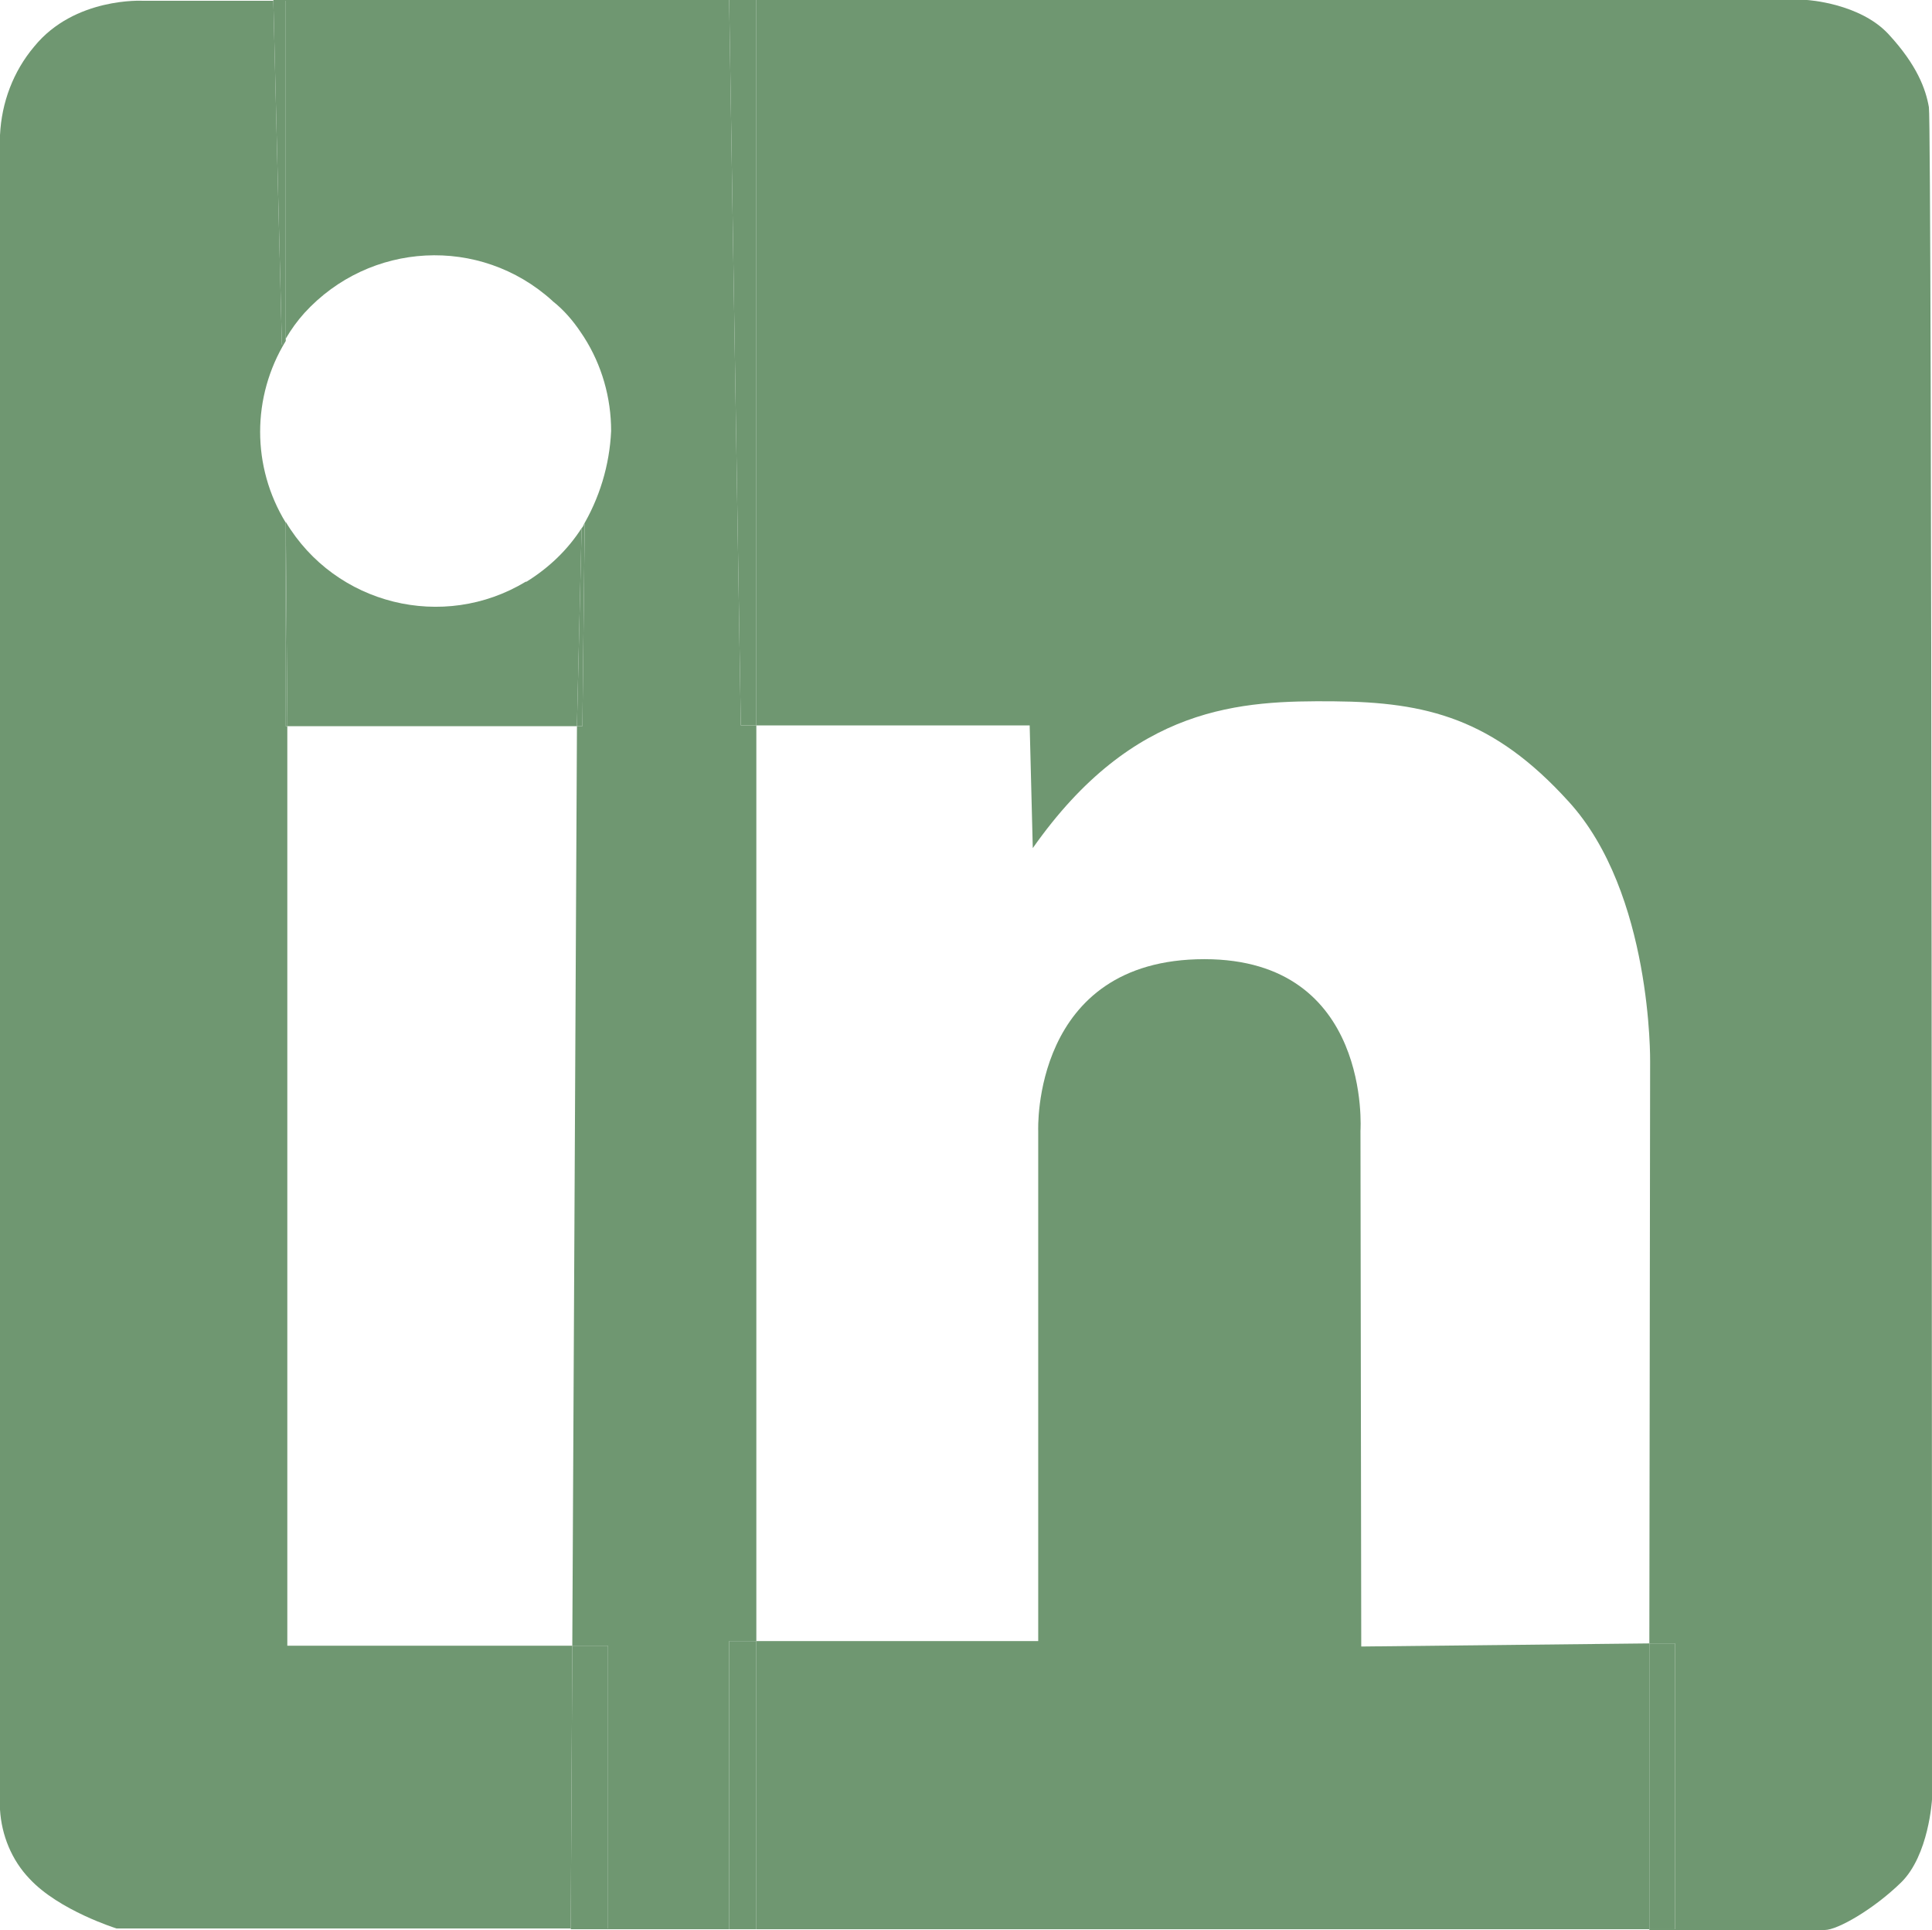
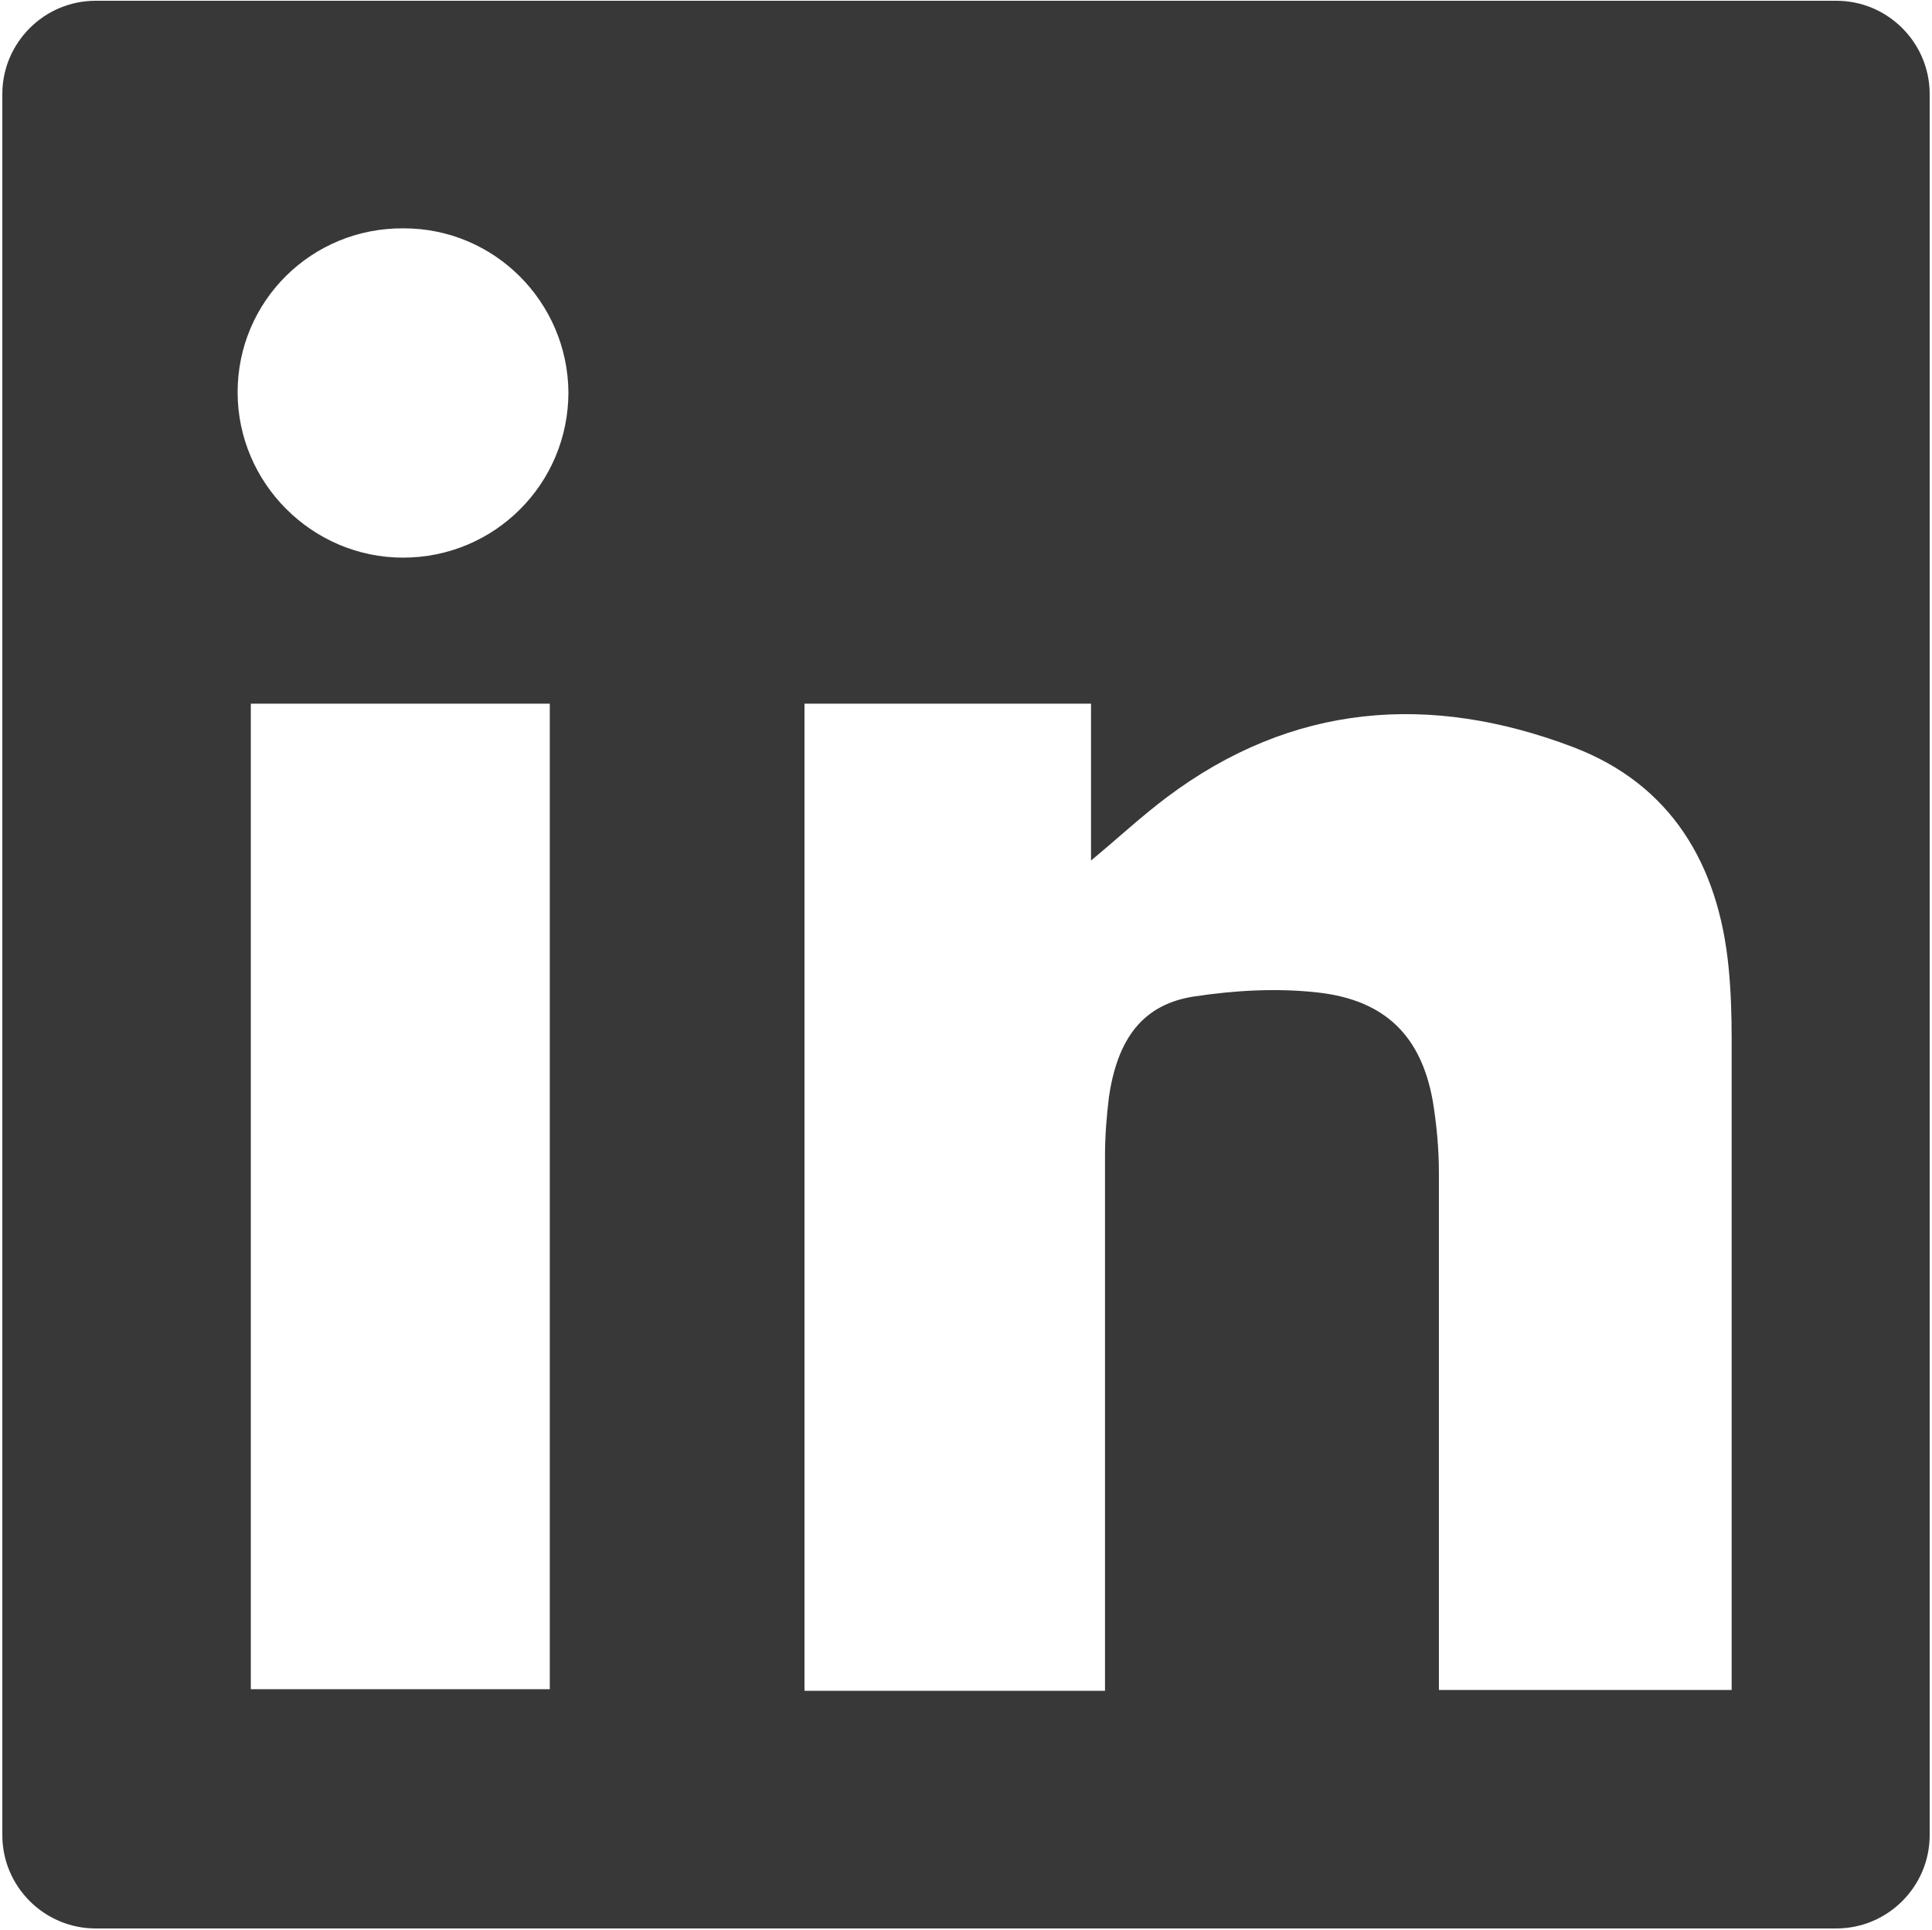
- <svg xmlns="http://www.w3.org/2000/svg" version="1.1" id="Layer_1" x="0px" y="0px" viewBox="0 0 248.8 248.5" style="enable-background:new 0 0 248.8 248.5;" xml:space="preserve">
+ <svg xmlns="http://www.w3.org/2000/svg" version="1.1" x="0px" y="0px" viewBox="0 0 248.8 248.5" style="enable-background:new 0 0 248.8 248.5;" xml:space="preserve">
  <style type="text/css">
- 	.st0{fill:#6F9771;}
+ 	.st0{fill:#383838;}
</style>
-   <g id="Laag_2-2">
-     <g id="XMLID_1_">
-       <g>
-         <path class="st0" d="M248.4,13.8c0.4,2.3,0.4,217.9,0.4,217.9s-0.4,7.2-4,10.7c-3.6,3.5-8.2,6.1-9.8,6.1h-22.6v-0.1h3.3v-36.8     l-3.3,0l0.1-74.9c0,0,0.3-21.7-10.5-33.5c-9.7-10.7-18.3-12.8-30.2-12.9c-11.9-0.1-25.8,0.4-38.8,18.9l-0.4-15.8H97.4V0h135.3     c0,0,6.8,0.4,10.5,4.4S248,11.5,248.4,13.8z" />
-         <polygon class="st0" points="215.7,211.6 215.7,248.4 212.4,248.4 212.4,211.6    " />
-         <path class="st0" d="M212.4,211.6l0,36.8h-115v-37.1h36.3v-65.7c0,0-0.9-22.1,21.4-22.1c21.6,0,20.1,22.1,20.1,22.1l0.1,66.4     L212.4,211.6z" />
-         <rect x="93.9" y="211.3" class="st0" width="3.5" height="37.1" />
-         <path class="st0" d="M78.3,211.9h-4.6v-0.1l0.6-118.3H75l0.3-26.1c-0.1,0.2-0.3,0.4-0.4,0.6c2.3-3.8,3.6-8.1,3.8-12.5     c0-4.3-1.2-8.5-3.5-12.1l-0.4-0.6c-1-1.5-2.2-2.9-3.6-4l-0.1-0.1c-9.3-8.4-23.5-7.6-31.9,1.6c-0.9,1-1.7,2.1-2.4,3.3V0.1h-1.6V0     h58.7l1.5,93.4h2v117.9h-3.5v37.1H73.5v-0.1h4.8V211.9z" />
-         <polygon class="st0" points="97.4,0 97.4,93.4 95.4,93.4 93.9,0    " />
-         <polygon class="st0" points="78.3,211.9 78.3,248.3 73.5,248.3 73.7,211.9    " />
-         <path class="st0" d="M75.3,67.4L75,93.5h-0.7v-0.1L74.9,68v0C75.1,67.8,75.2,67.6,75.3,67.4z" />
-         <path class="st0" d="M74.9,68l-0.6,25.4v0.1H37v-1l-0.2-25.2v-0.1c6.4,10.7,20.3,14.1,30.9,7.7c0,0,0,0,0.1,0     C70.7,73.1,73.1,70.8,74.9,68z" />
-         <path class="st0" d="M73.7,211.9l-0.2,36.4H15c0,0-7.4-2.3-11.2-6.4c-2.3-2.4-3.6-5.6-3.8-8.9V17.4C0.2,13.2,1.7,9.2,4.4,6     c5.2-6.4,14-5.9,14-5.9h16.8l1.1,44.3c0.2-0.3,0.3-0.6,0.5-0.8v0.3c-4.4,7.2-4.4,16.2,0,23.4v26.2H37v118.4H73.7z" />
-         <polygon class="st0" points="37,92.5 37,93.5 36.8,93.5 36.8,67.3    " />
-         <path class="st0" d="M36.8,0.1v43.5c-0.2,0.3-0.3,0.6-0.5,0.8L35.2,0.1H36.8z" />
-       </g>
-       <g>
- 		</g>
-     </g>
+   <g id="Layer_2">
+     <path class="st0" d="M236.5,0.1H12.3c-6.6,0-12,5.4-12,12v224.2c0,6.6,5.4,12,12,12h224.2c6.6,0,12-5.4,12-12V12.1   C248.5,5.5,243.1,0.1,236.5,0.1z M70.7,217.5H32.3V90.6h38.5V217.5z M51.9,71.8c-11.7,0-21.3-9.6-21.3-21.3   c0-11.7,9.5-21.2,21.4-21.1c11.7,0,21.1,9.5,21.2,21.1C73.2,62.3,63.7,71.8,51.9,71.8z M223,214.8v2.8h-37.7v-2.4   c0-21.4,0-42.8,0-64.2c0-3.1-0.3-6.3-0.8-9.3c-1.5-8.3-6.1-12.9-14.7-13.9c-5.3-0.6-10.7-0.3-16,0.5c-6.6,1-9.9,5.4-11,13   c-0.3,2.5-0.5,5-0.5,7.5c0,22,0,44.1,0,66.1v2.8h-38.7V90.6h36.9v20.2c3.5-2.9,6.5-5.7,9.7-8.1c16.2-12.2,34-13.5,52.4-6.5   c12.6,4.8,18.7,15.1,20,28.3c0.3,3,0.4,6.1,0.4,9.2C223,160.6,223,187.7,223,214.8z" />
  </g>
+   <g id="Layer_1">
+ 	</g>
</svg>
